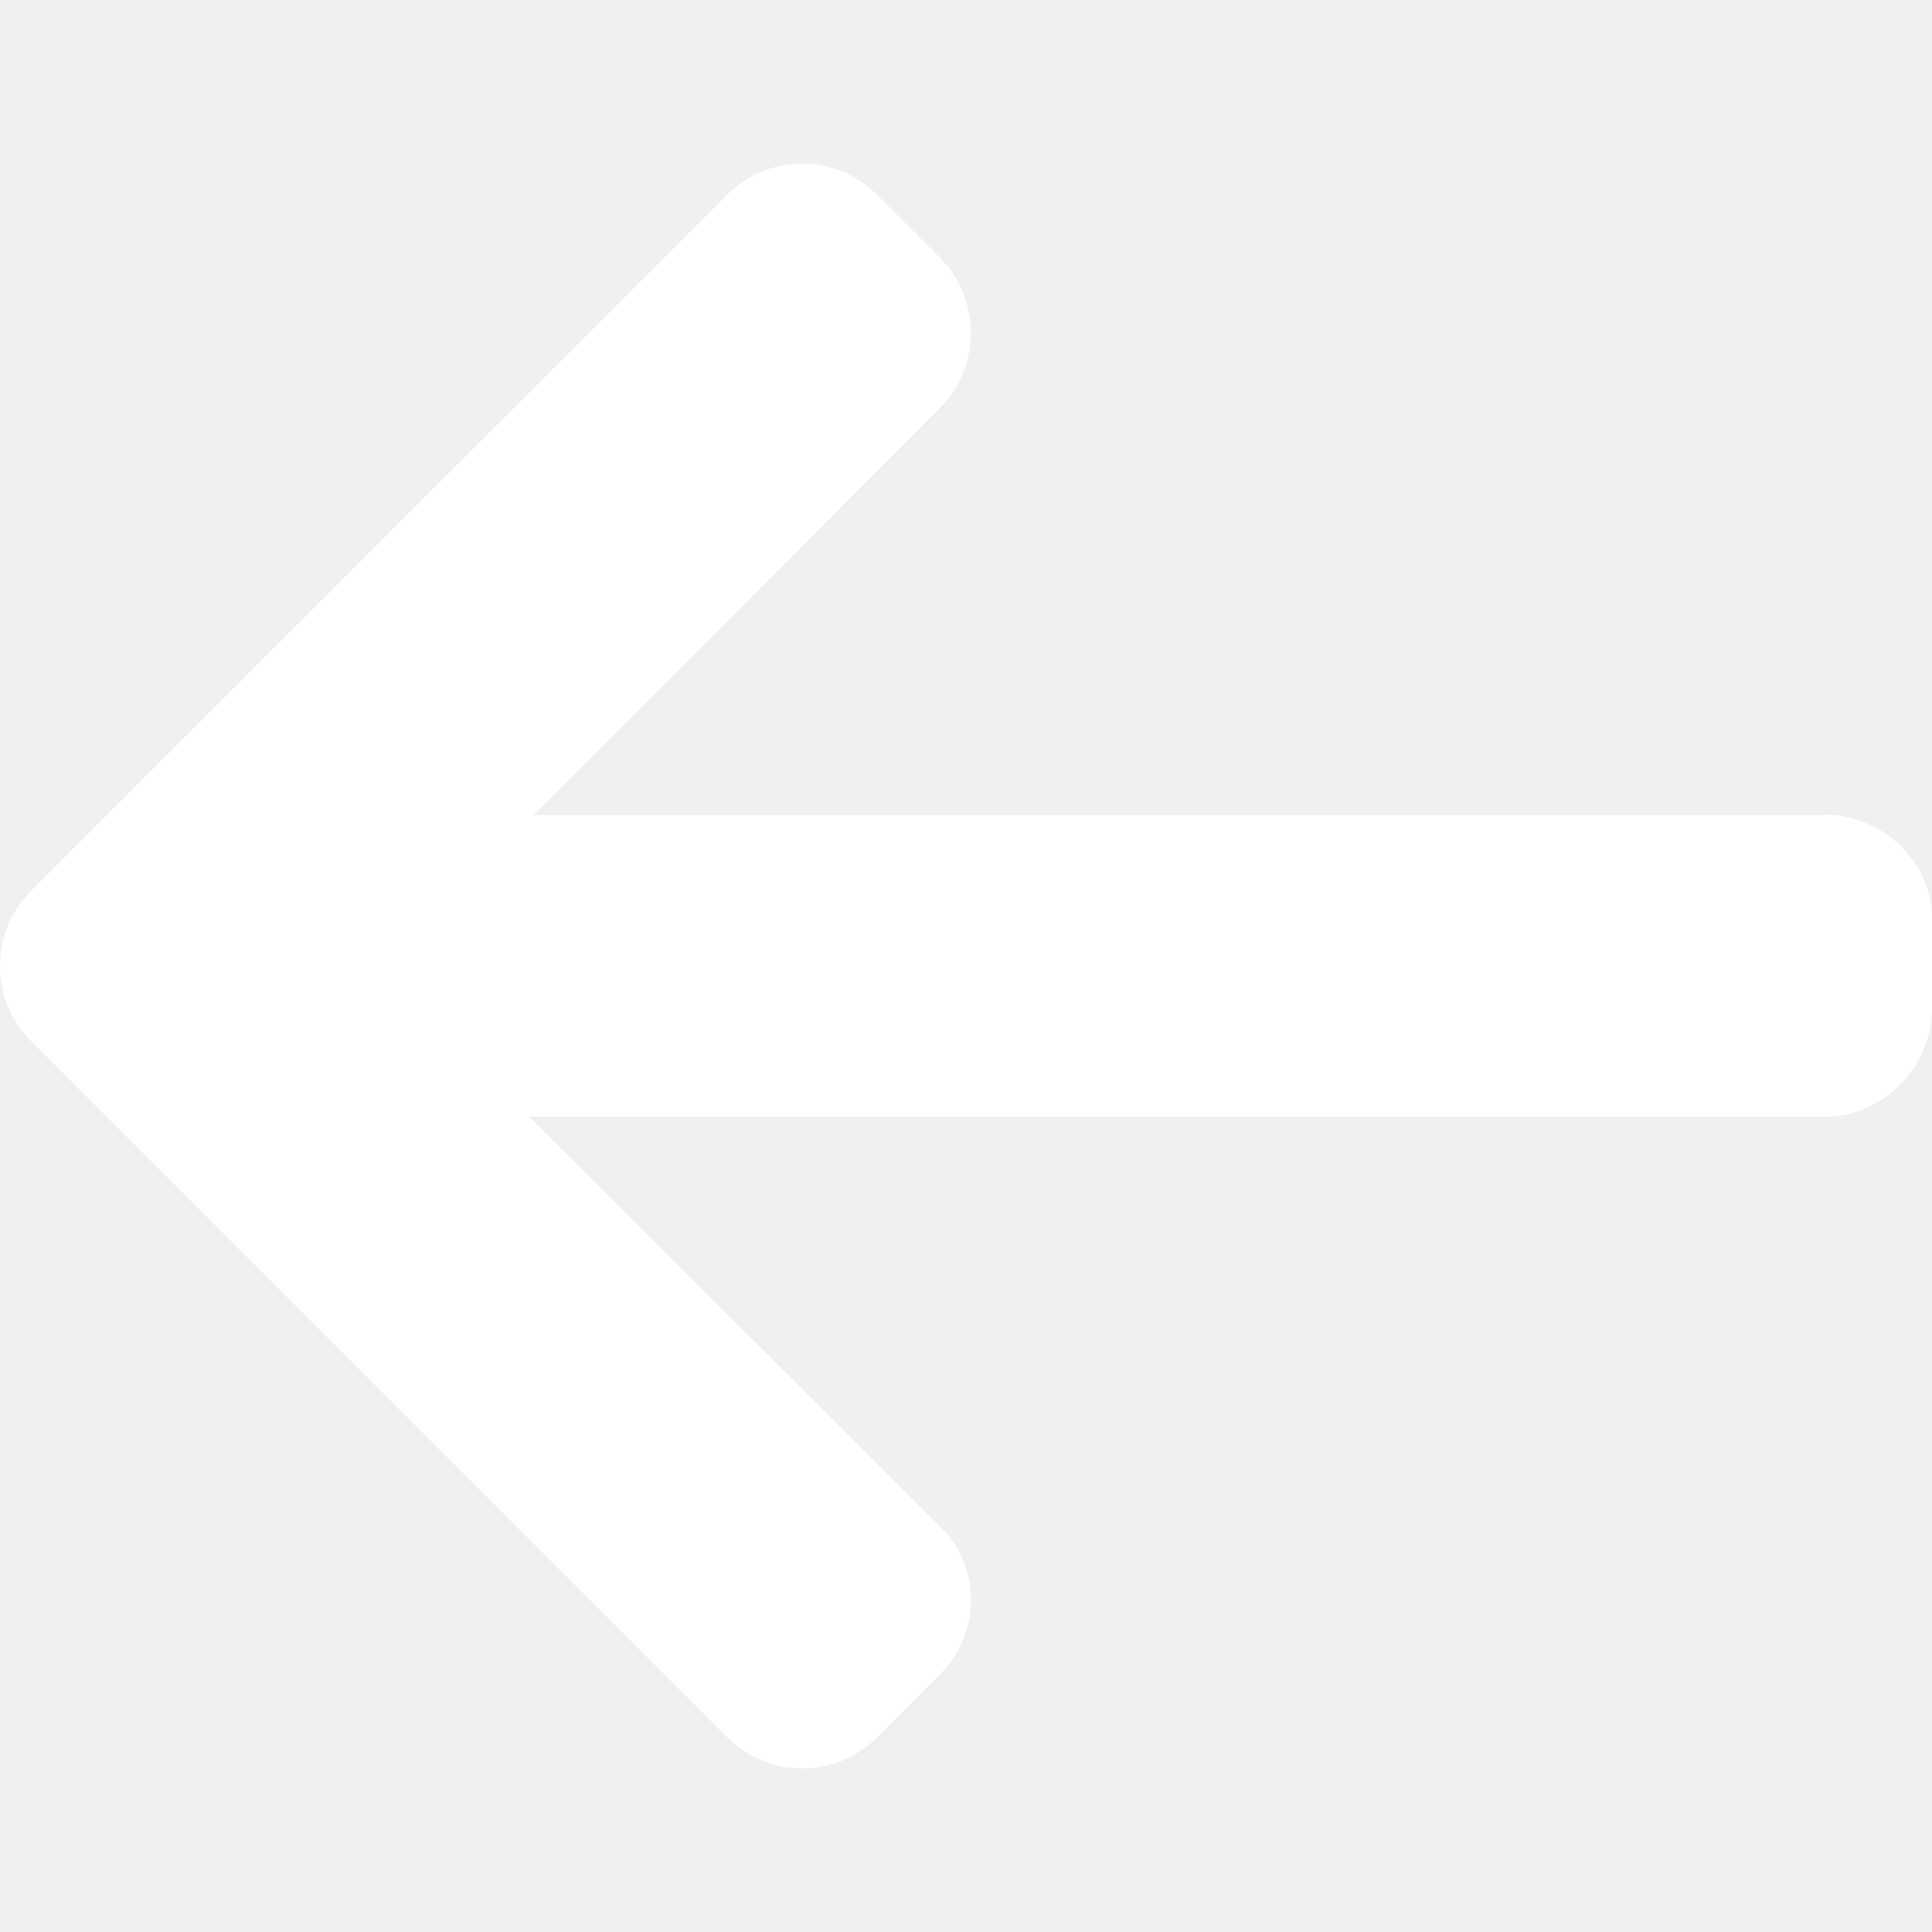
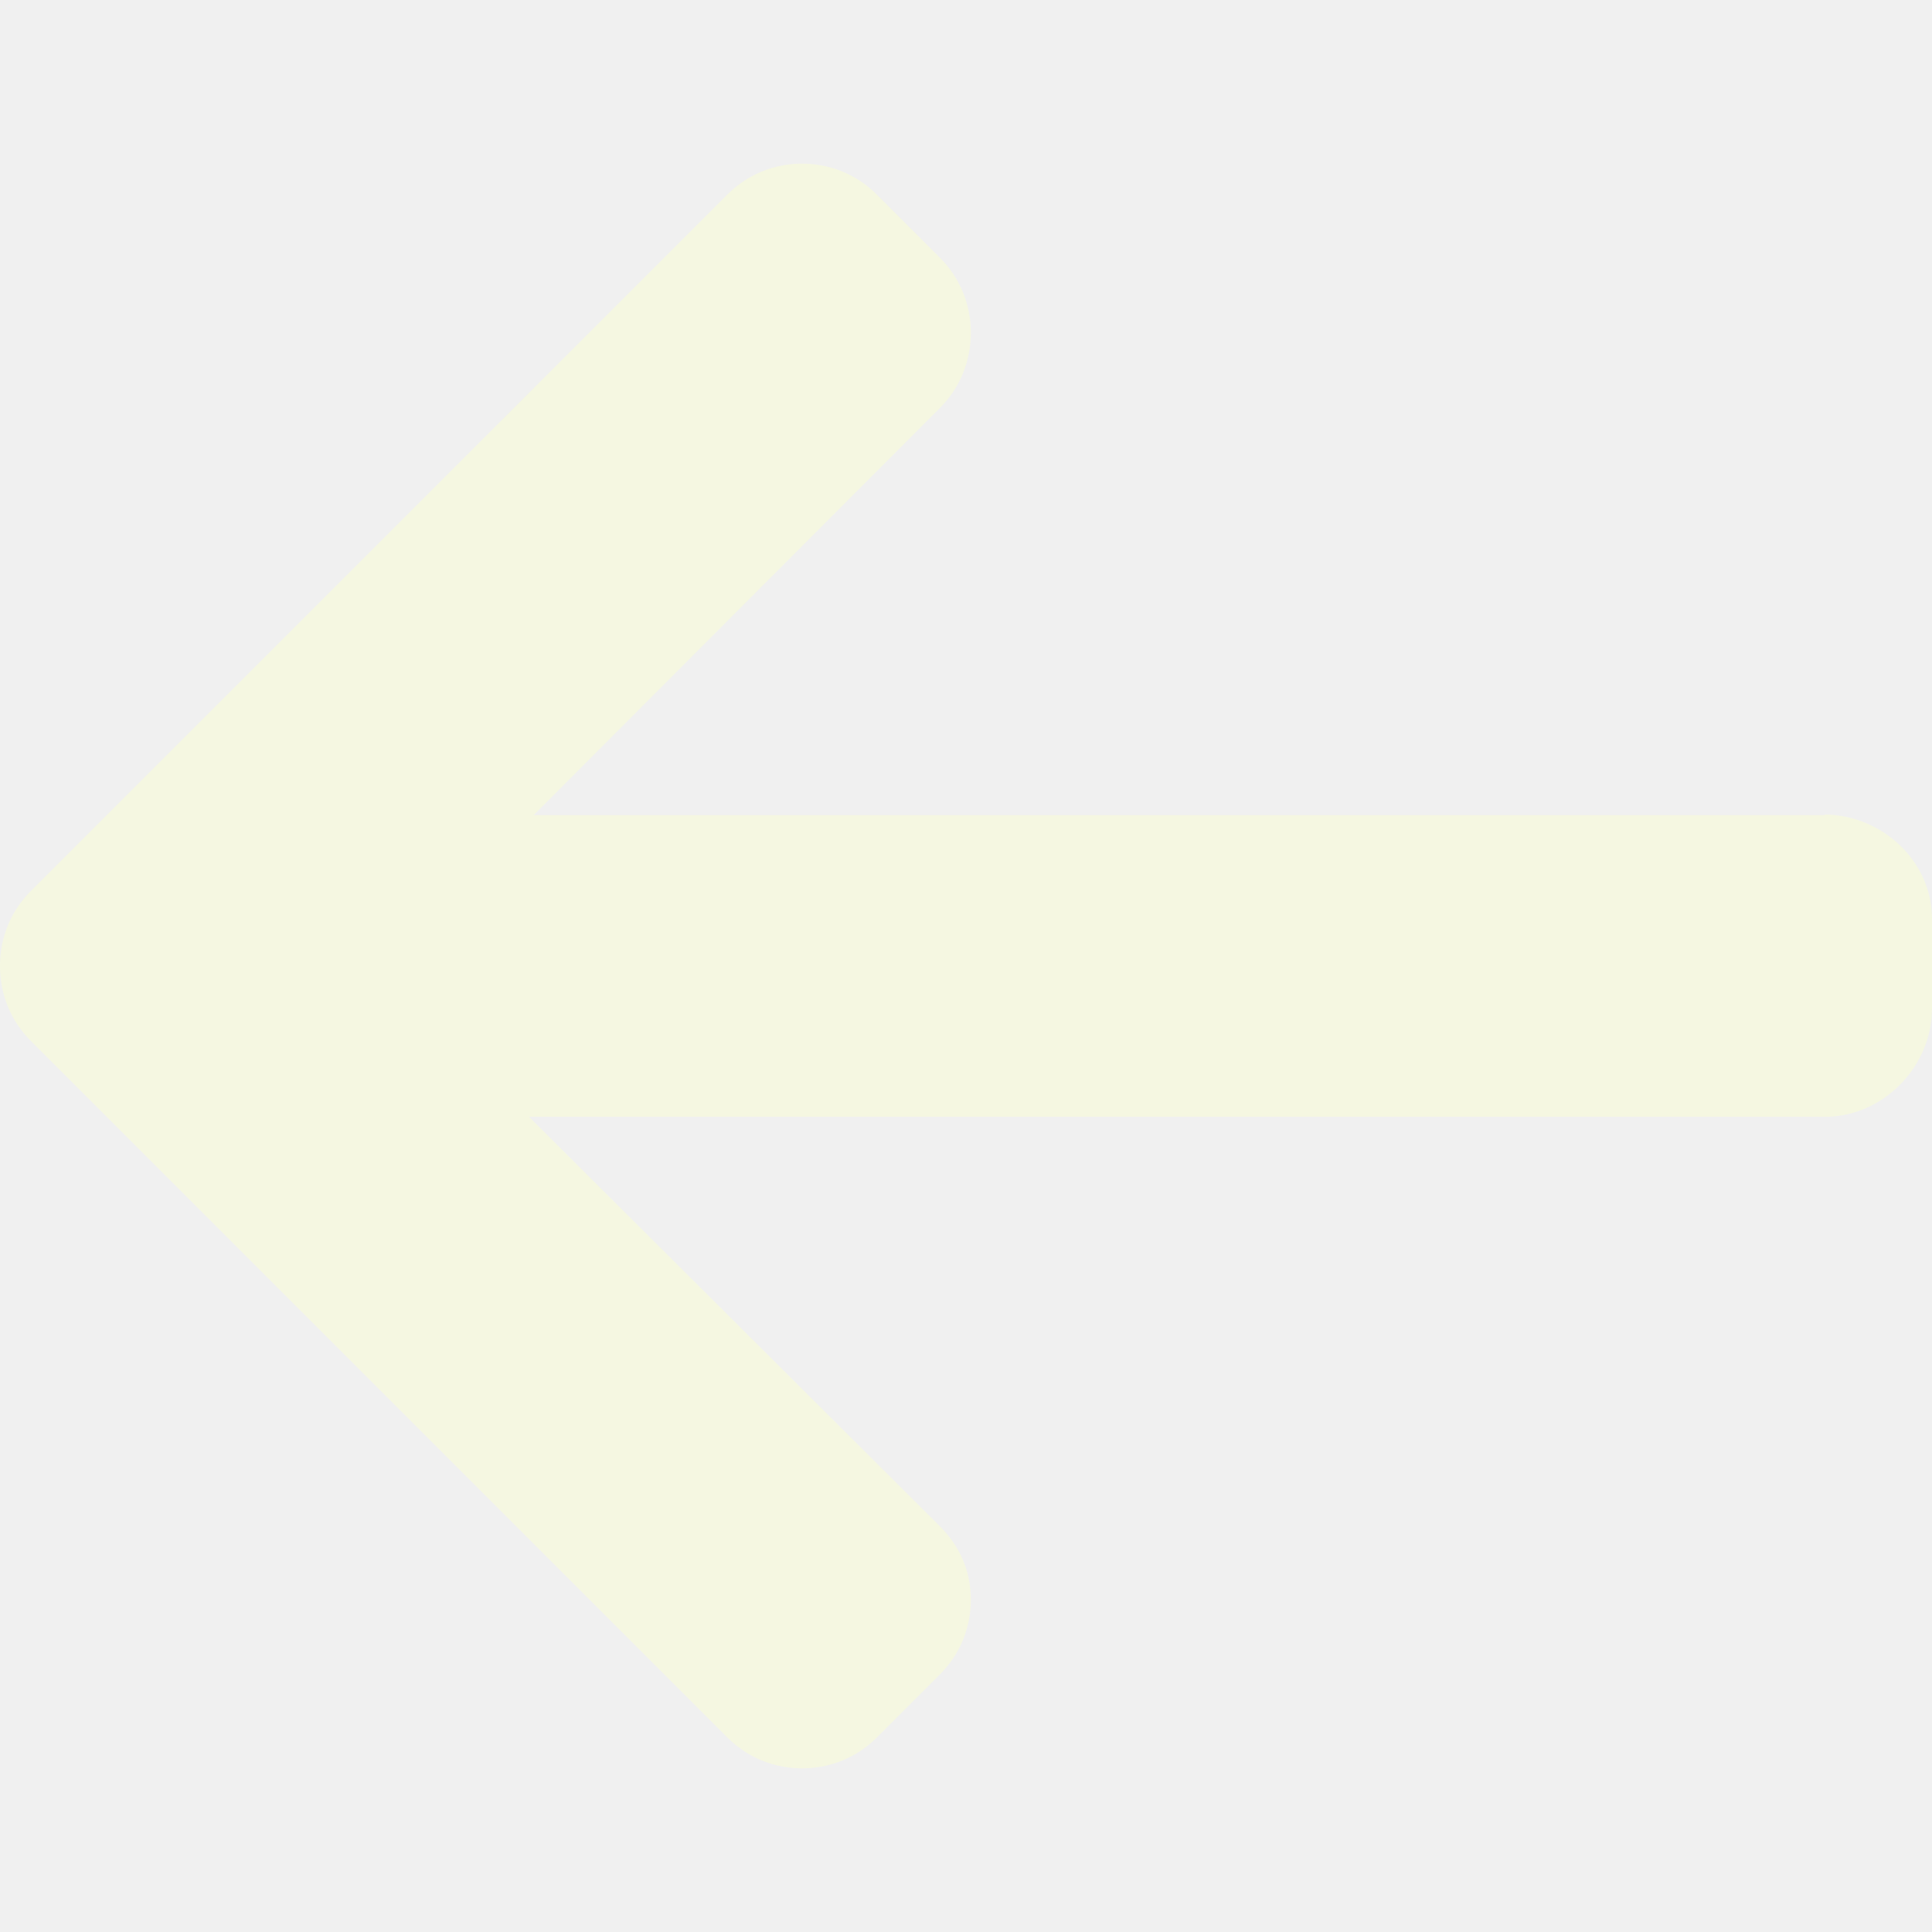
<svg xmlns="http://www.w3.org/2000/svg" version="1.1" id="Layer_1" x="0px" y="0px" viewBox="0 0 492 492" style="enable-background:new 0 0 492 492;" xml:space="preserve">
  <g>
    <g>
-       <path fill="white" d="M464.344,207.418l0.768,0.168H135.888l103.496-103.724c5.068-5.064,7.848-11.924,7.848-19.124    c0-7.2-2.78-14.012-7.848-19.088L223.28,49.538c-5.064-5.064-11.812-7.864-19.008-7.864c-7.2,0-13.952,2.78-19.016,7.844    L7.844,226.914C2.76,231.998-0.02,238.77,0,245.974c-0.02,7.244,2.76,14.02,7.844,19.096l177.412,177.412    c5.064,5.06,11.812,7.844,19.016,7.844c7.196,0,13.944-2.788,19.008-7.844l16.104-16.112c5.068-5.056,7.848-11.808,7.848-19.008    c0-7.196-2.78-13.592-7.848-18.652L134.72,284.406h329.992c14.828,0,27.288-12.78,27.288-27.6v-22.788    C492,219.198,479.172,207.418,464.344,207.418z" />
+       <path fill="#f5f7e1" d="M464.344,207.418l0.768,0.168H135.888l103.496-103.724c5.068-5.064,7.848-11.924,7.848-19.124    c0-7.2-2.78-14.012-7.848-19.088L223.28,49.538c-5.064-5.064-11.812-7.864-19.008-7.864c-7.2,0-13.952,2.78-19.016,7.844    L7.844,226.914C2.76,231.998-0.02,238.77,0,245.974c-0.02,7.244,2.76,14.02,7.844,19.096l177.412,177.412    c5.064,5.06,11.812,7.844,19.016,7.844c7.196,0,13.944-2.788,19.008-7.844l16.104-16.112c5.068-5.056,7.848-11.808,7.848-19.008    c0-7.196-2.78-13.592-7.848-18.652L134.72,284.406h329.992c14.828,0,27.288-12.78,27.288-27.6v-22.788    C492,219.198,479.172,207.418,464.344,207.418z" />
    </g>
  </g>
  <g>
</g>
  <g>
</g>
  <g>
</g>
  <g>
</g>
  <g>
</g>
  <g>
</g>
  <g>
</g>
  <g>
</g>
  <g>
</g>
  <g>
</g>
  <g>
</g>
  <g>
</g>
  <g>
</g>
  <g>
</g>
  <g>
</g>
</svg>
